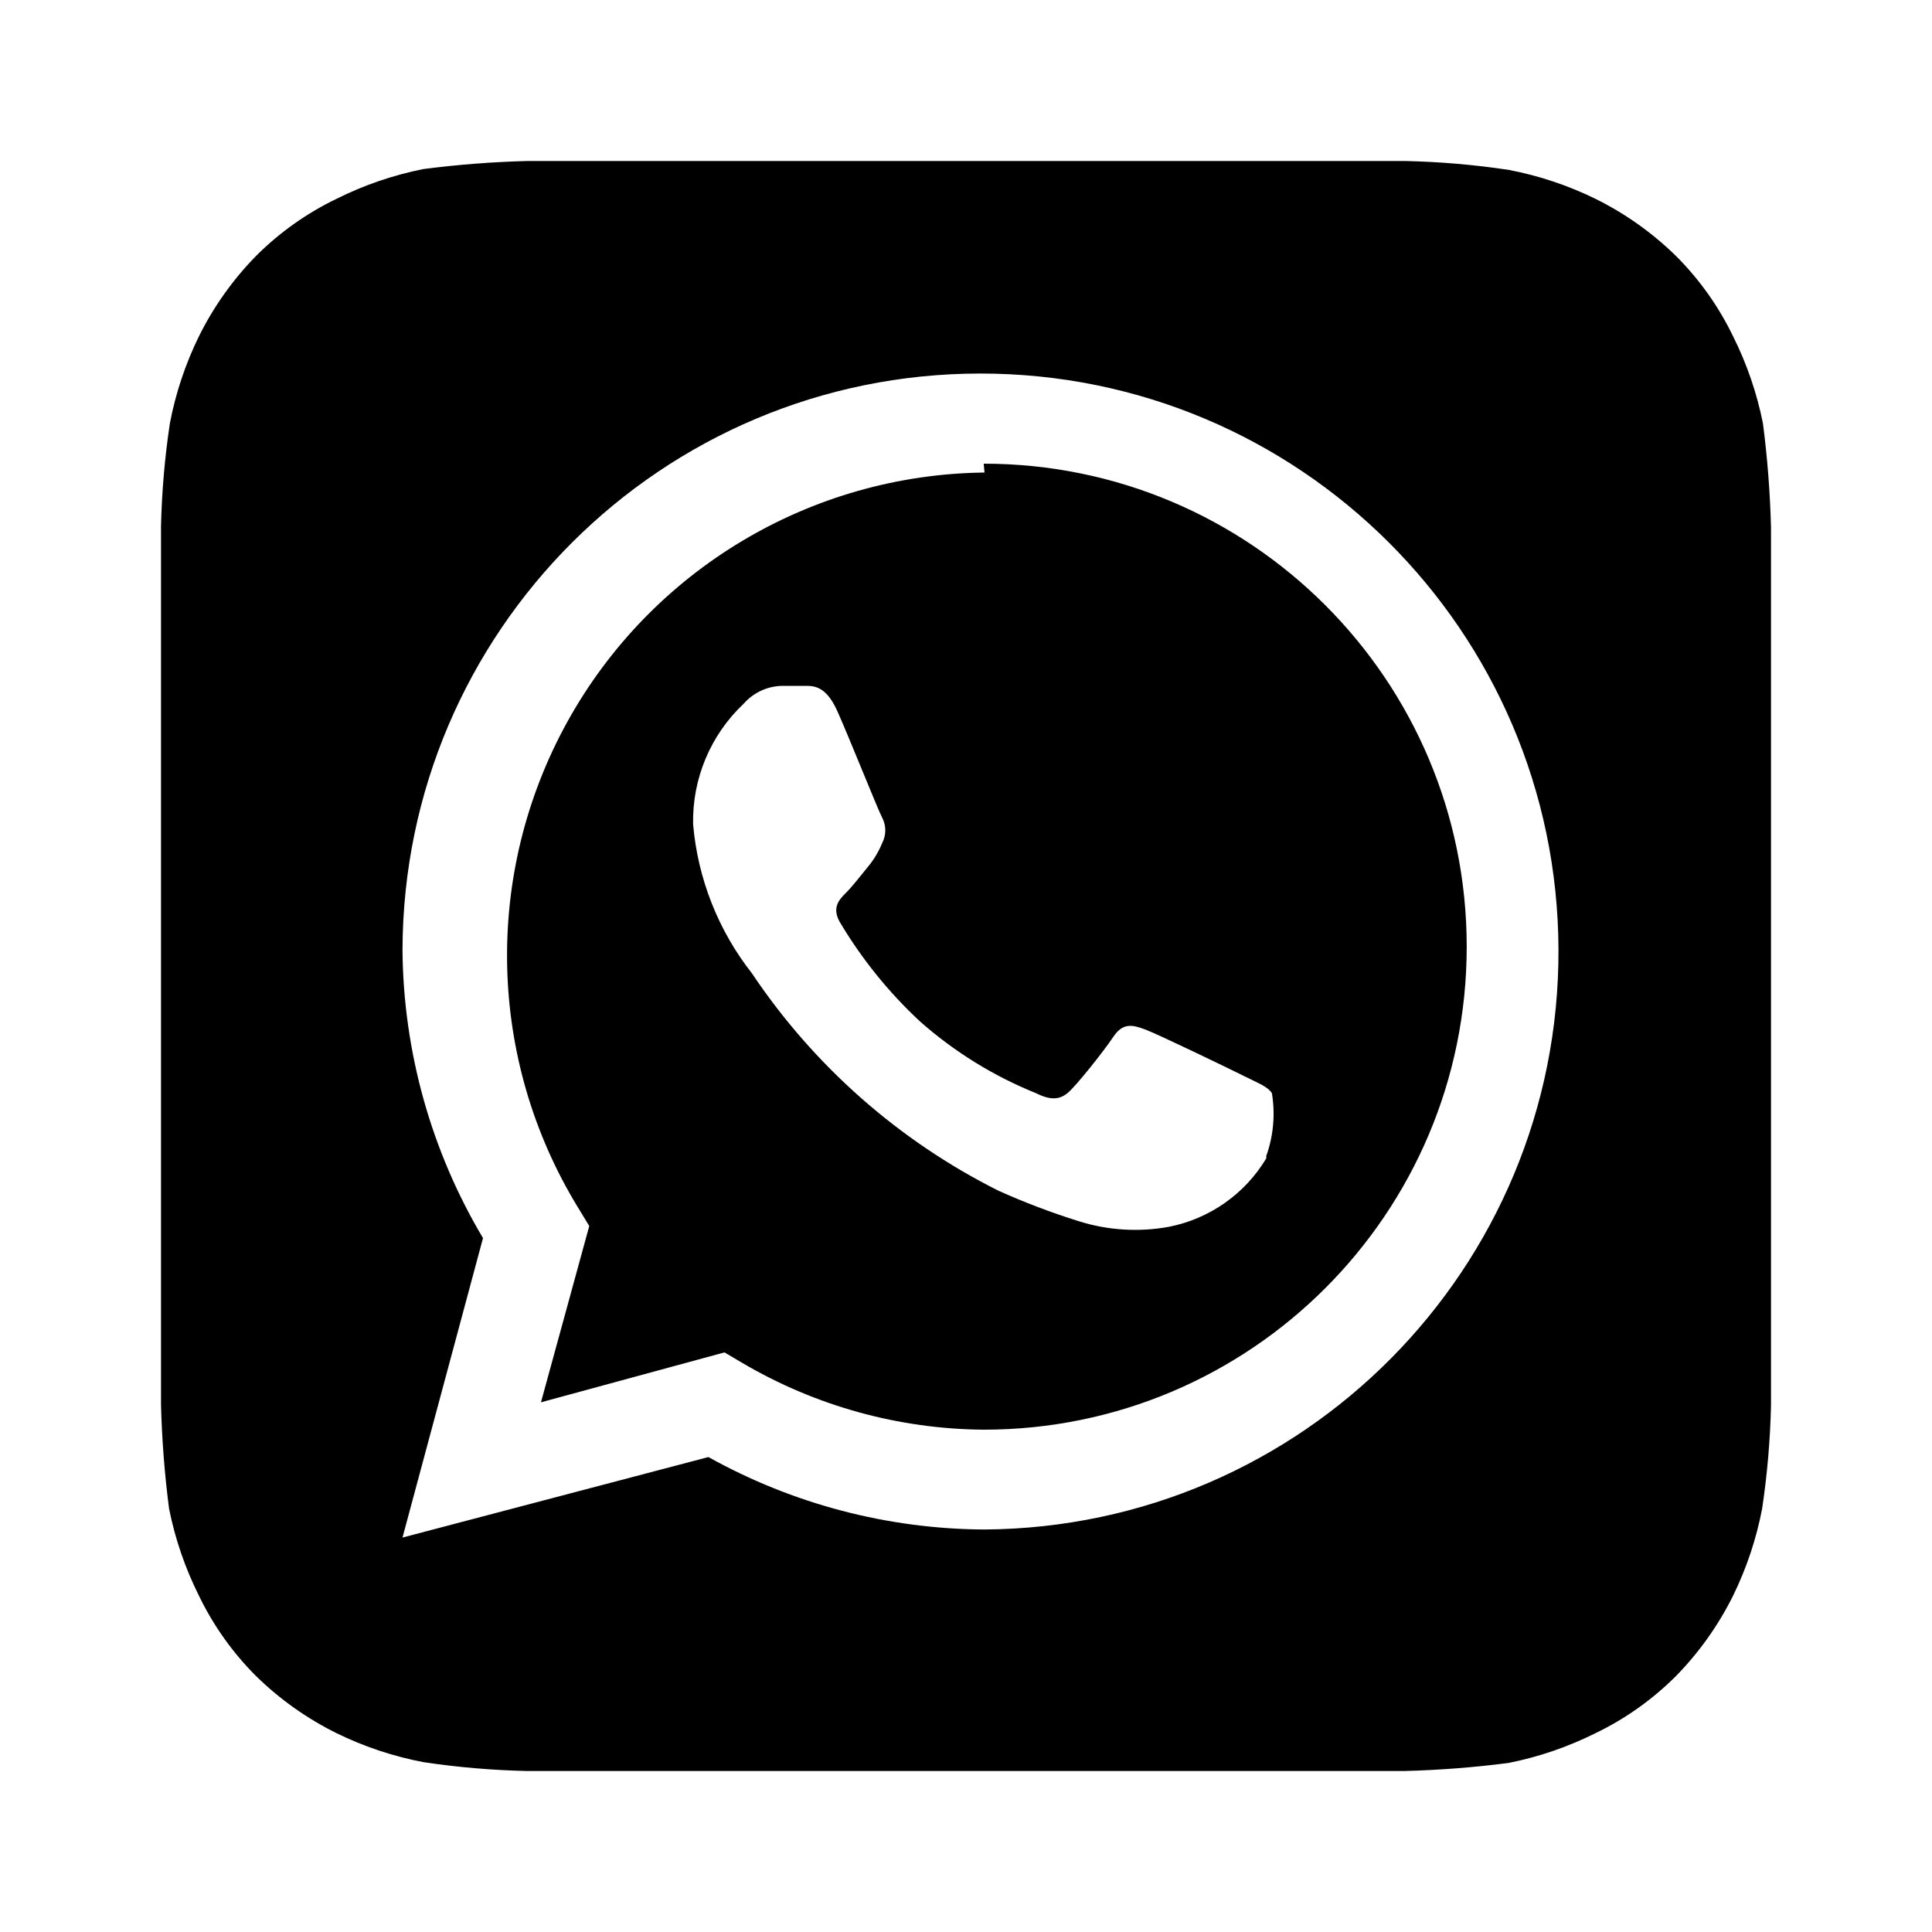
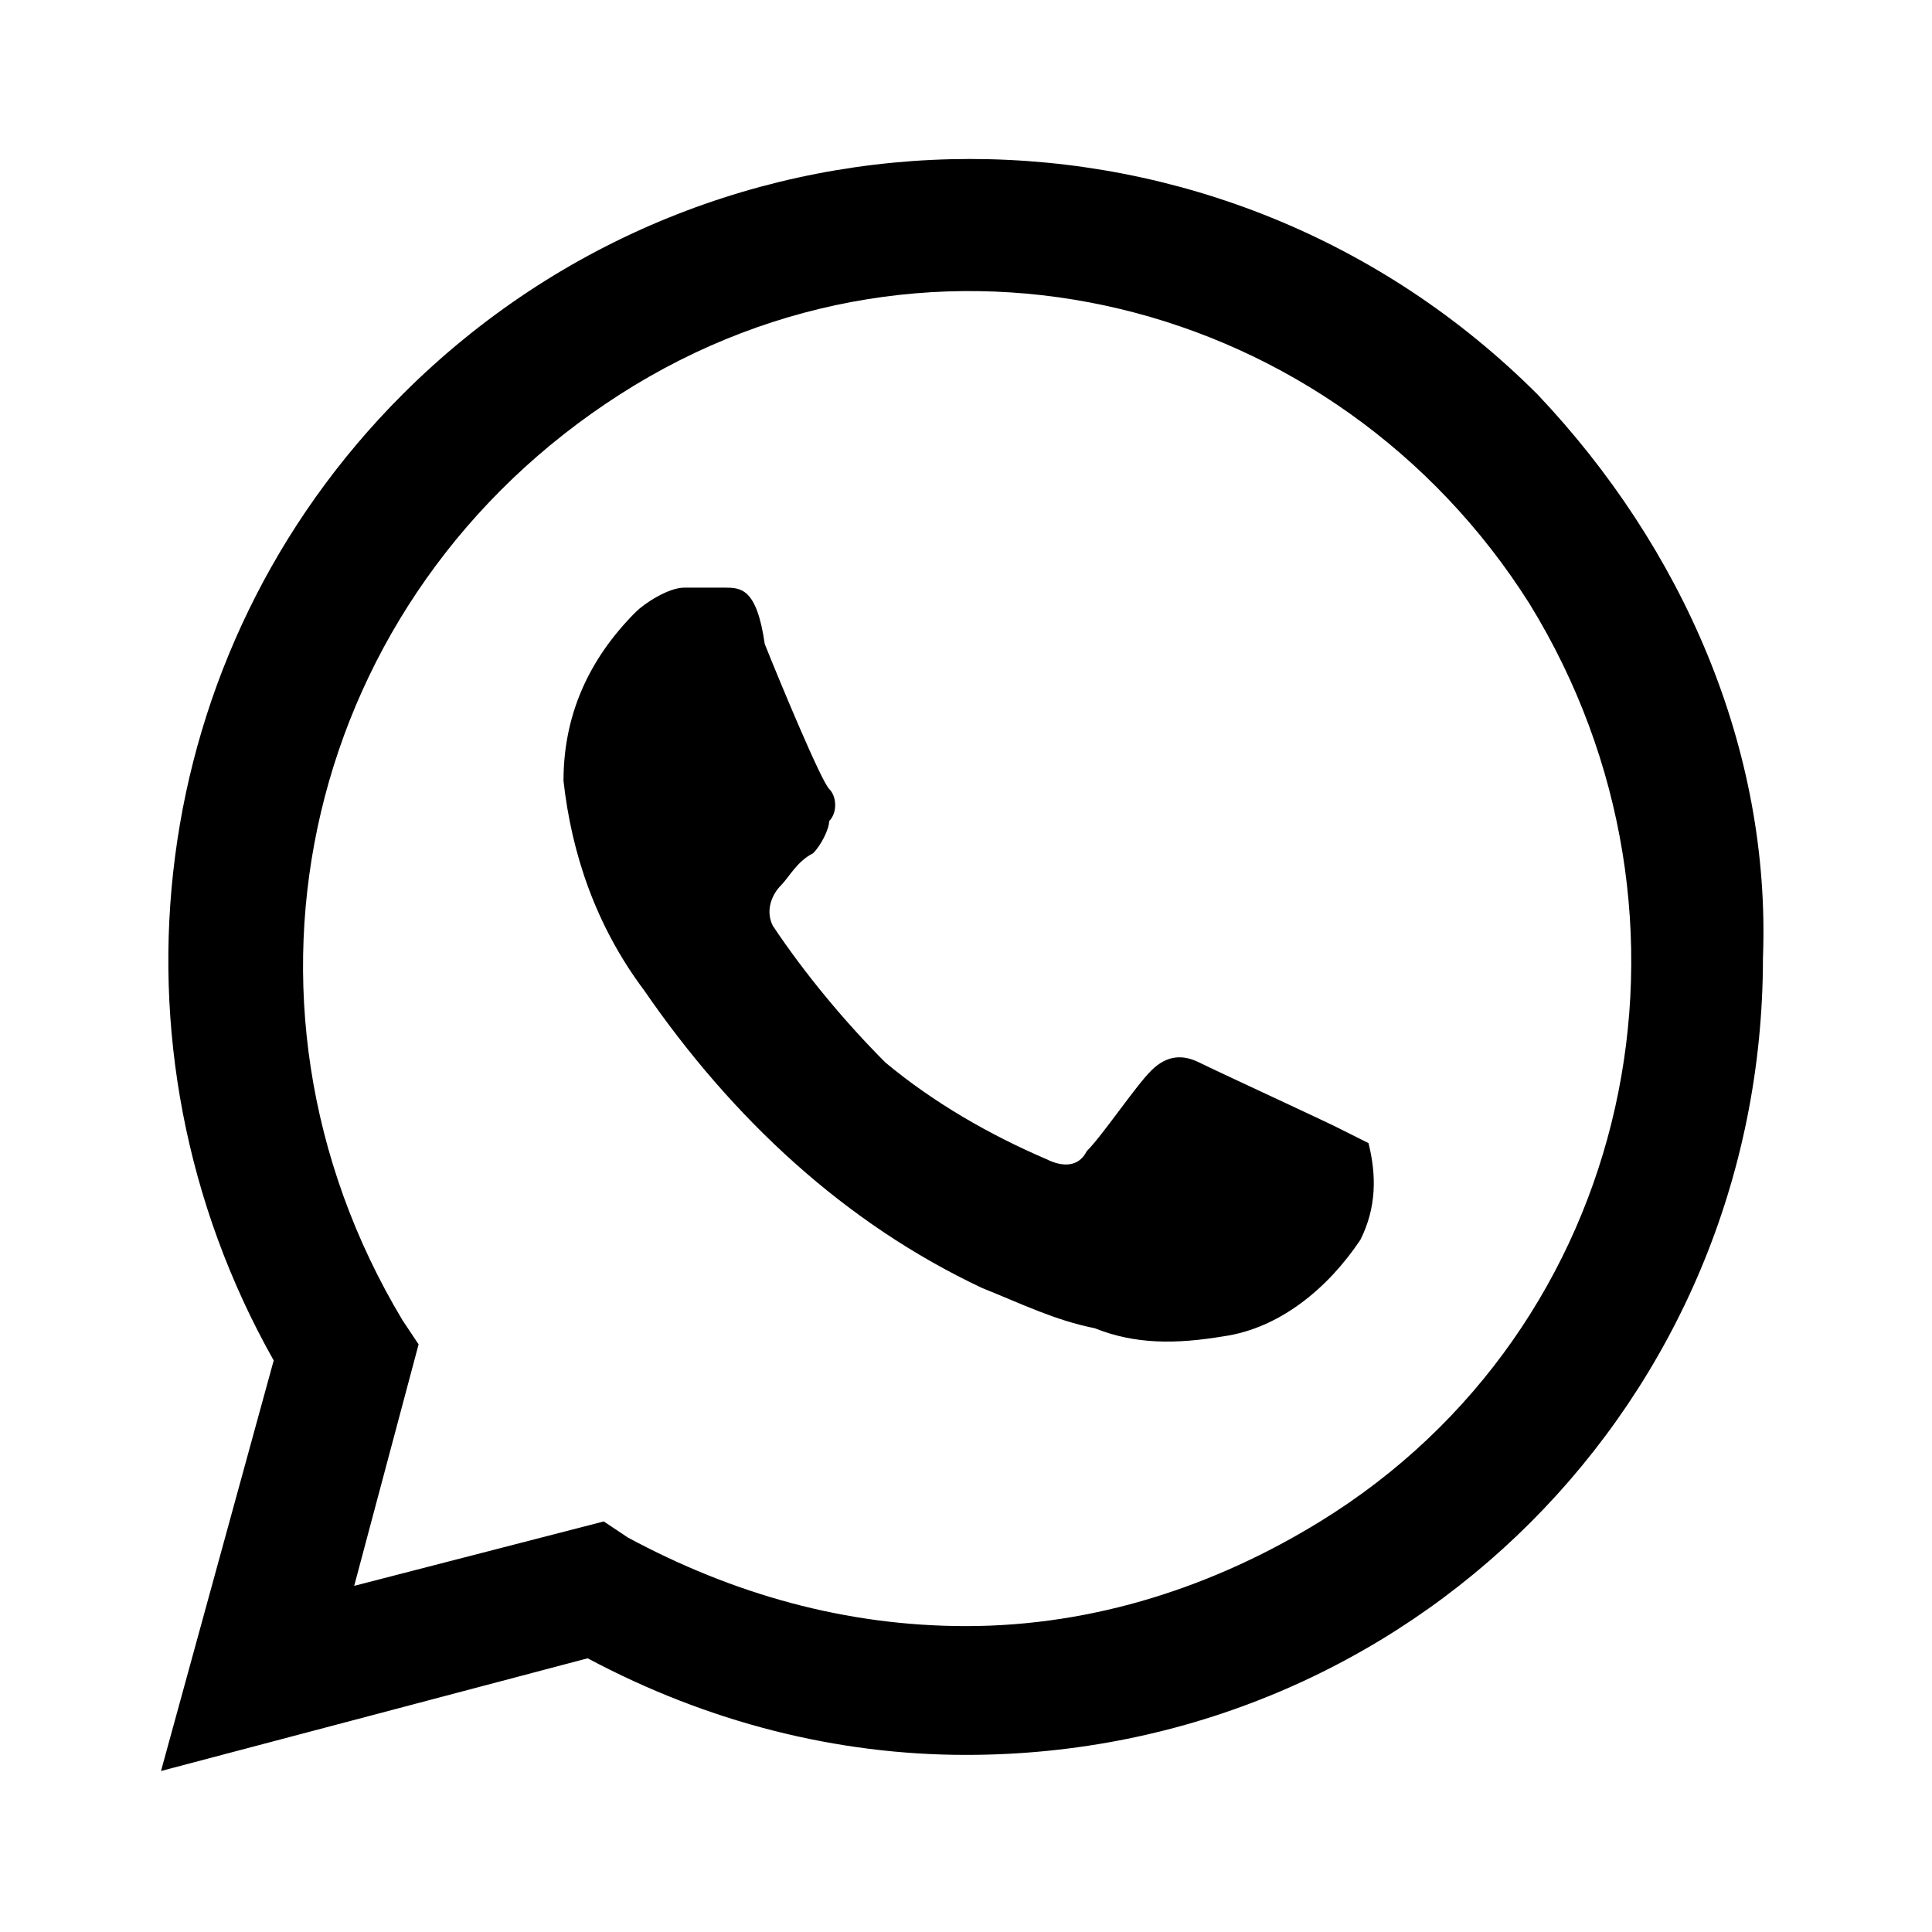
<svg xmlns="http://www.w3.org/2000/svg" viewBox="0 0 24 24">
-   <path d="M22 6.55a12.61 12.61 0 00-.1-1.29 4.29 4.29 0 00-.37-1.08 3.66 3.66 0 00-.71-1 3.91 3.91 0 00-1-.71 4.28 4.28 0 00-1.08-.36A10.21 10.21 0 0017.46 2H6.55a12.61 12.61 0 00-1.29.1 4.29 4.29 0 00-1.08.37 3.66 3.66 0 00-1 .71 3.91 3.91 0 00-.71 1 4.28 4.28 0 00-.36 1.08A10.21 10.21 0 002 6.54V17.45a12.61 12.61 0 00.1 1.29 4.29 4.29 0 00.37 1.08 3.66 3.66 0 00.71 1 3.91 3.91 0 001 .71 4.28 4.28 0 001.08.36 10.21 10.21 0 001.28.11h10.91a12.61 12.61 0 001.29-.1 4.29 4.29 0 001.08-.37 3.66 3.66 0 001-.71 3.91 3.91 0 00.71-1 4.28 4.28 0 00.36-1.08 10.21 10.21 0 00.11-1.28V7.08v-.53zM12.23 19a7.12 7.12 0 01-3.43-.9l-3.8 1 1-3.72a7.11 7.11 0 01-1-3.58 7.18 7.18 0 117.23 7.2zm0-13.13A6 6 0 007.18 15l.14.23-.6 2.19L9 16.8l.22.13a6 6 0 003 .83 6 6 0 006-6 6 6 0 00-6-6zm3.5 8.52a1.82 1.82 0 01-1.21.85 2.33 2.33 0 01-1.12-.07 8.9 8.9 0 01-1-.38 8 8 0 01-3.06-2.7 3.48 3.48 0 01-.73-1.85 2 2 0 01.63-1.5.65.65 0 01.48-.22H10c.11 0 .26 0 .4.31s.51 1.24.56 1.33a.34.34 0 010 .31 1.14 1.14 0 01-.18.3c-.09.11-.19.24-.27.32s-.18.18-.08.36a5.56 5.56 0 001 1.24 5 5 0 001.44.89c.18.09.29.08.39 0s.45-.52.57-.7.24-.15.4-.09 1.05.49 1.23.58.29.13.34.21a1.56 1.56 0 01-.07.78z" />
+   <path d="M16.6 14c-.2-.1-1.5-.7-1.7-.8-.2-.1-.4-.1-.6.1-.2.2-.6.8-.8 1-.1.2-.3.2-.5.1-.7-.3-1.4-.7-2-1.2-.5-.5-1-1.1-1.4-1.7-.1-.2 0-.4.1-.5.1-.1.2-.3.4-.4.1-.1.2-.3.2-.4.1-.1.1-.3 0-.4-.1-.1-.6-1.3-.8-1.8-.1-.7-.3-.7-.5-.7h-.5c-.2 0-.5.2-.6.3-.6.6-.9 1.3-.9 2.1.1.9.4 1.8 1 2.6 1.1 1.6 2.5 2.9 4.2 3.7.5.2.9.4 1.4.5.5.2 1 .2 1.6.1.7-.1 1.3-.6 1.7-1.2.2-.4.2-.8.1-1.2l-.4-.2m2.5-9.1C15.2 1 8.9 1 5 4.9c-3.2 3.2-3.8 8.1-1.6 12L2 22l5.3-1.4c1.5.8 3.1 1.2 4.7 1.2 5.5 0 9.9-4.4 9.9-9.9.1-2.6-1-5.1-2.8-7m-2.7 14c-1.3.8-2.8 1.3-4.4 1.3-1.5 0-2.9-.4-4.2-1.1l-.3-.2-3.1.8.8-3-.2-.3c-2.4-4-1.2-9 2.7-11.5S16.6 3.7 19 7.5c2.4 3.9 1.3 9-2.6 11.4" />
</svg>
